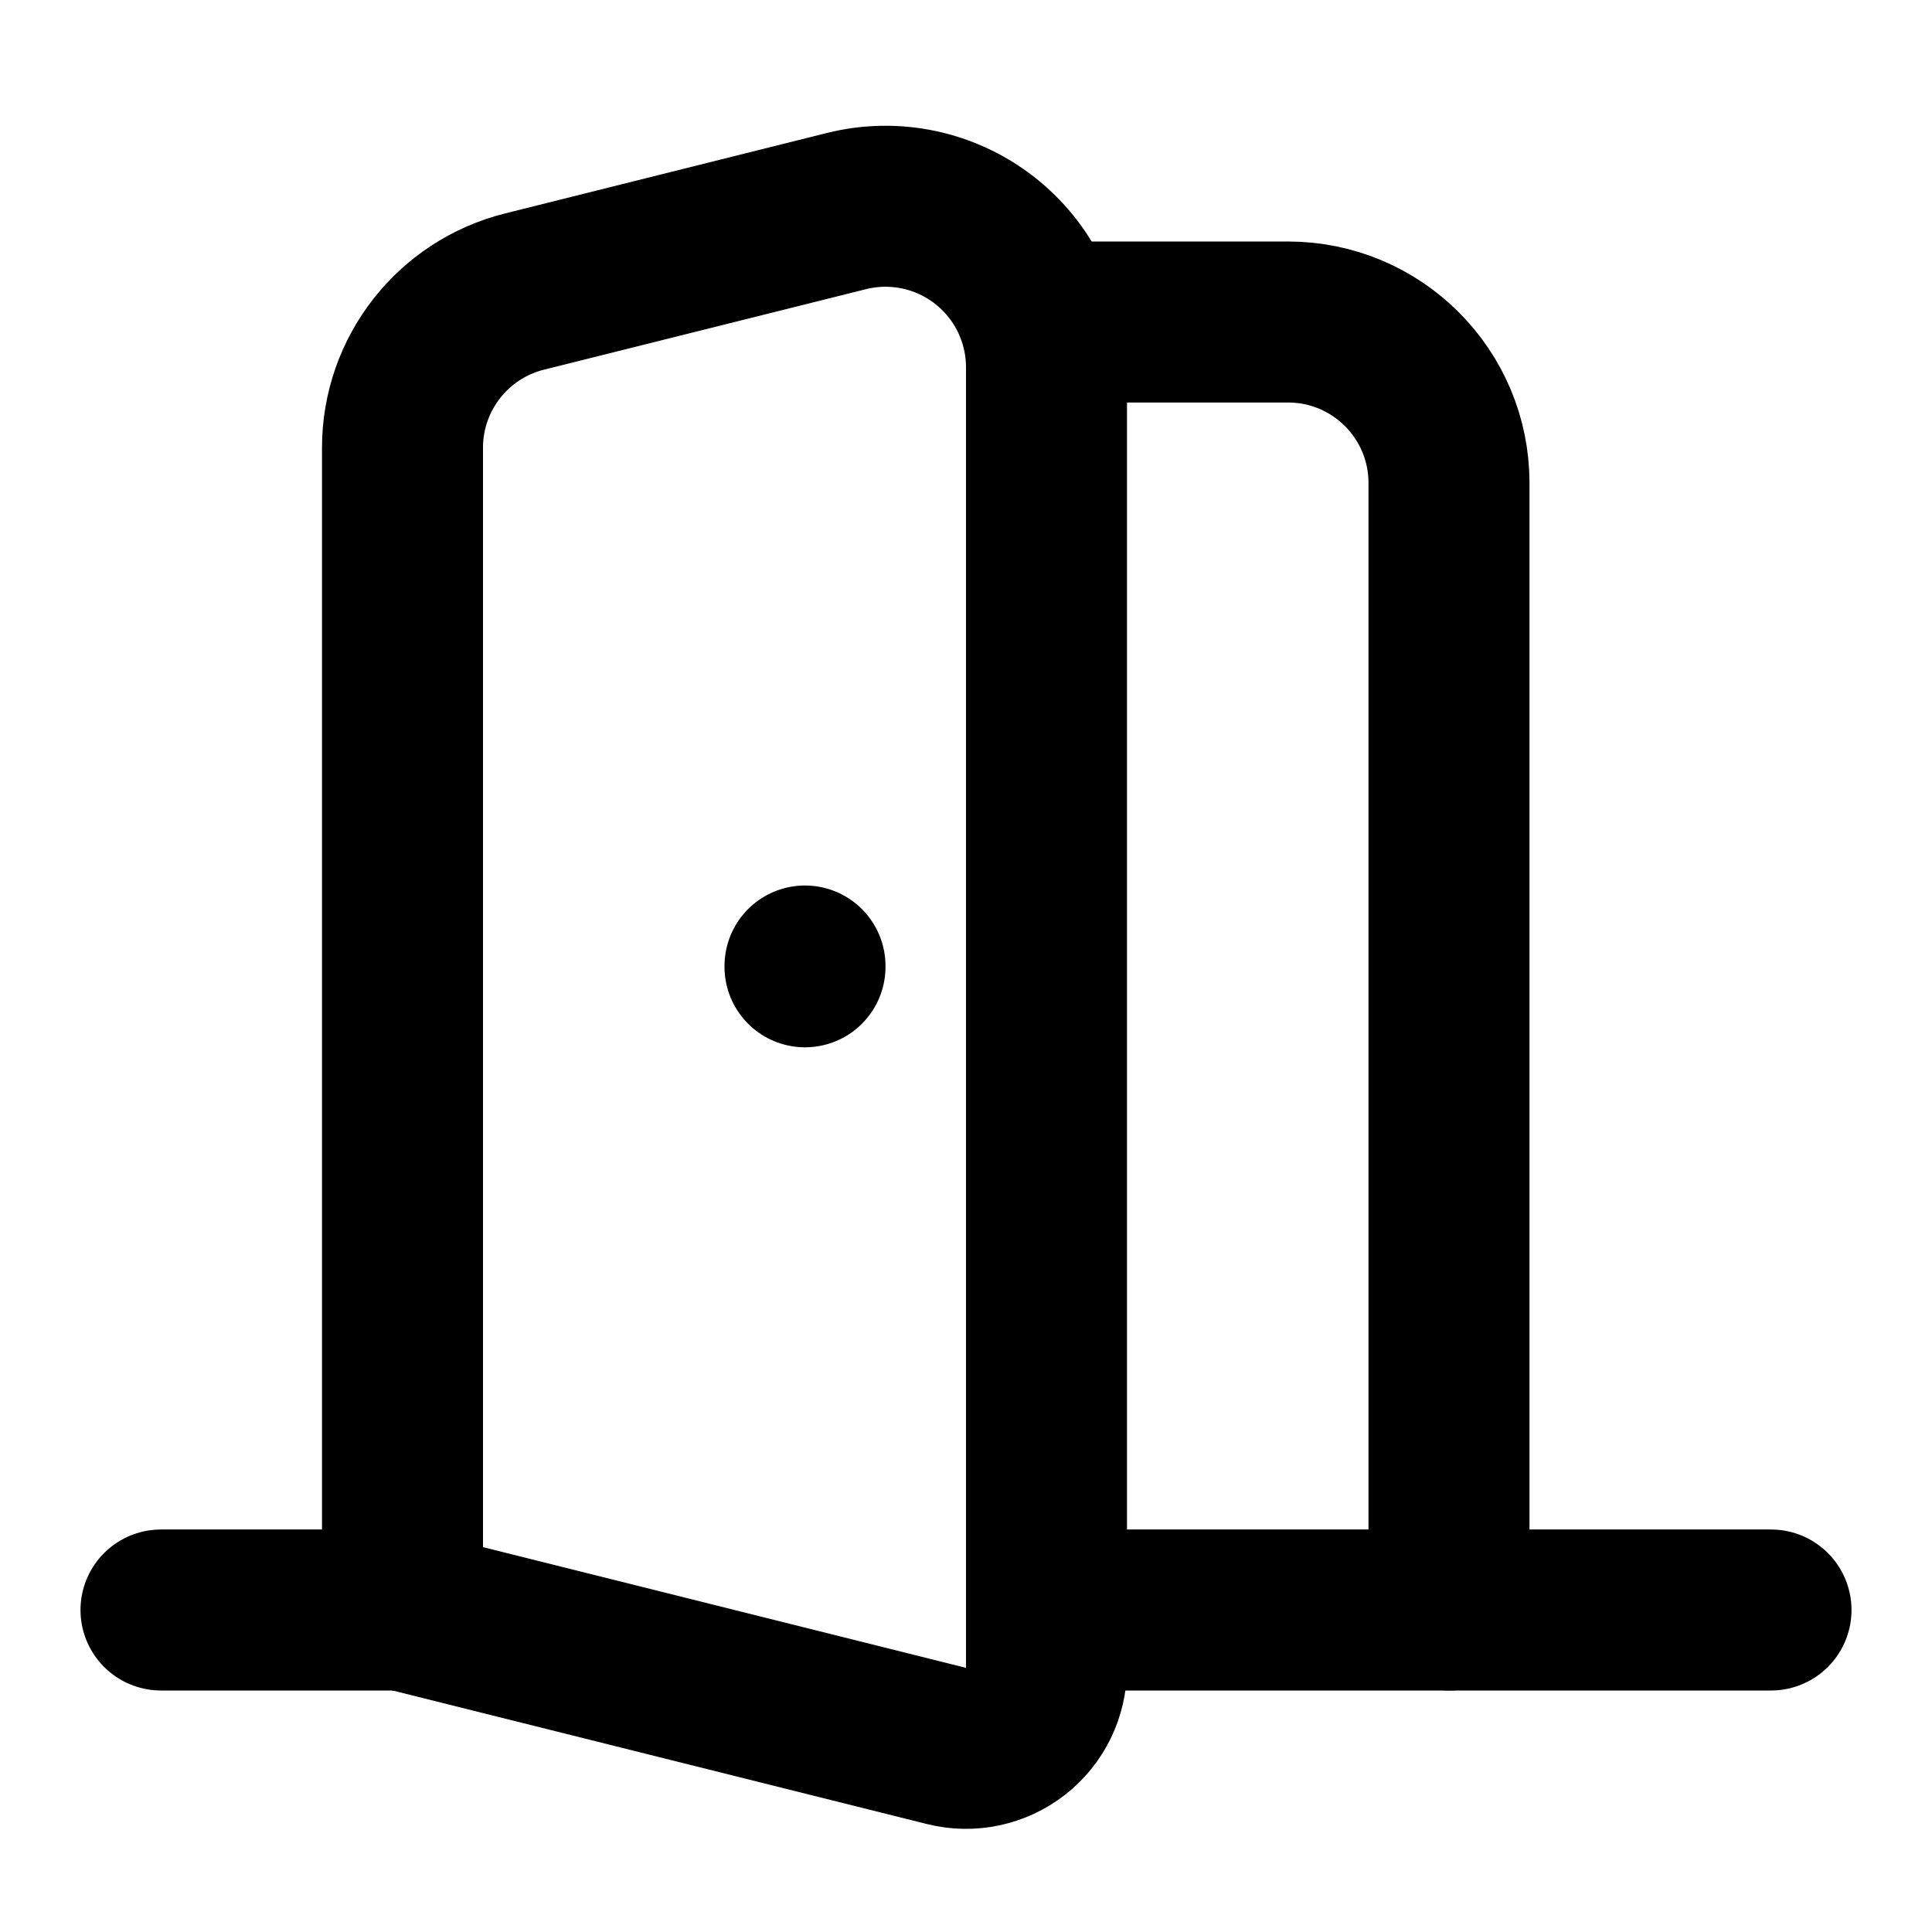
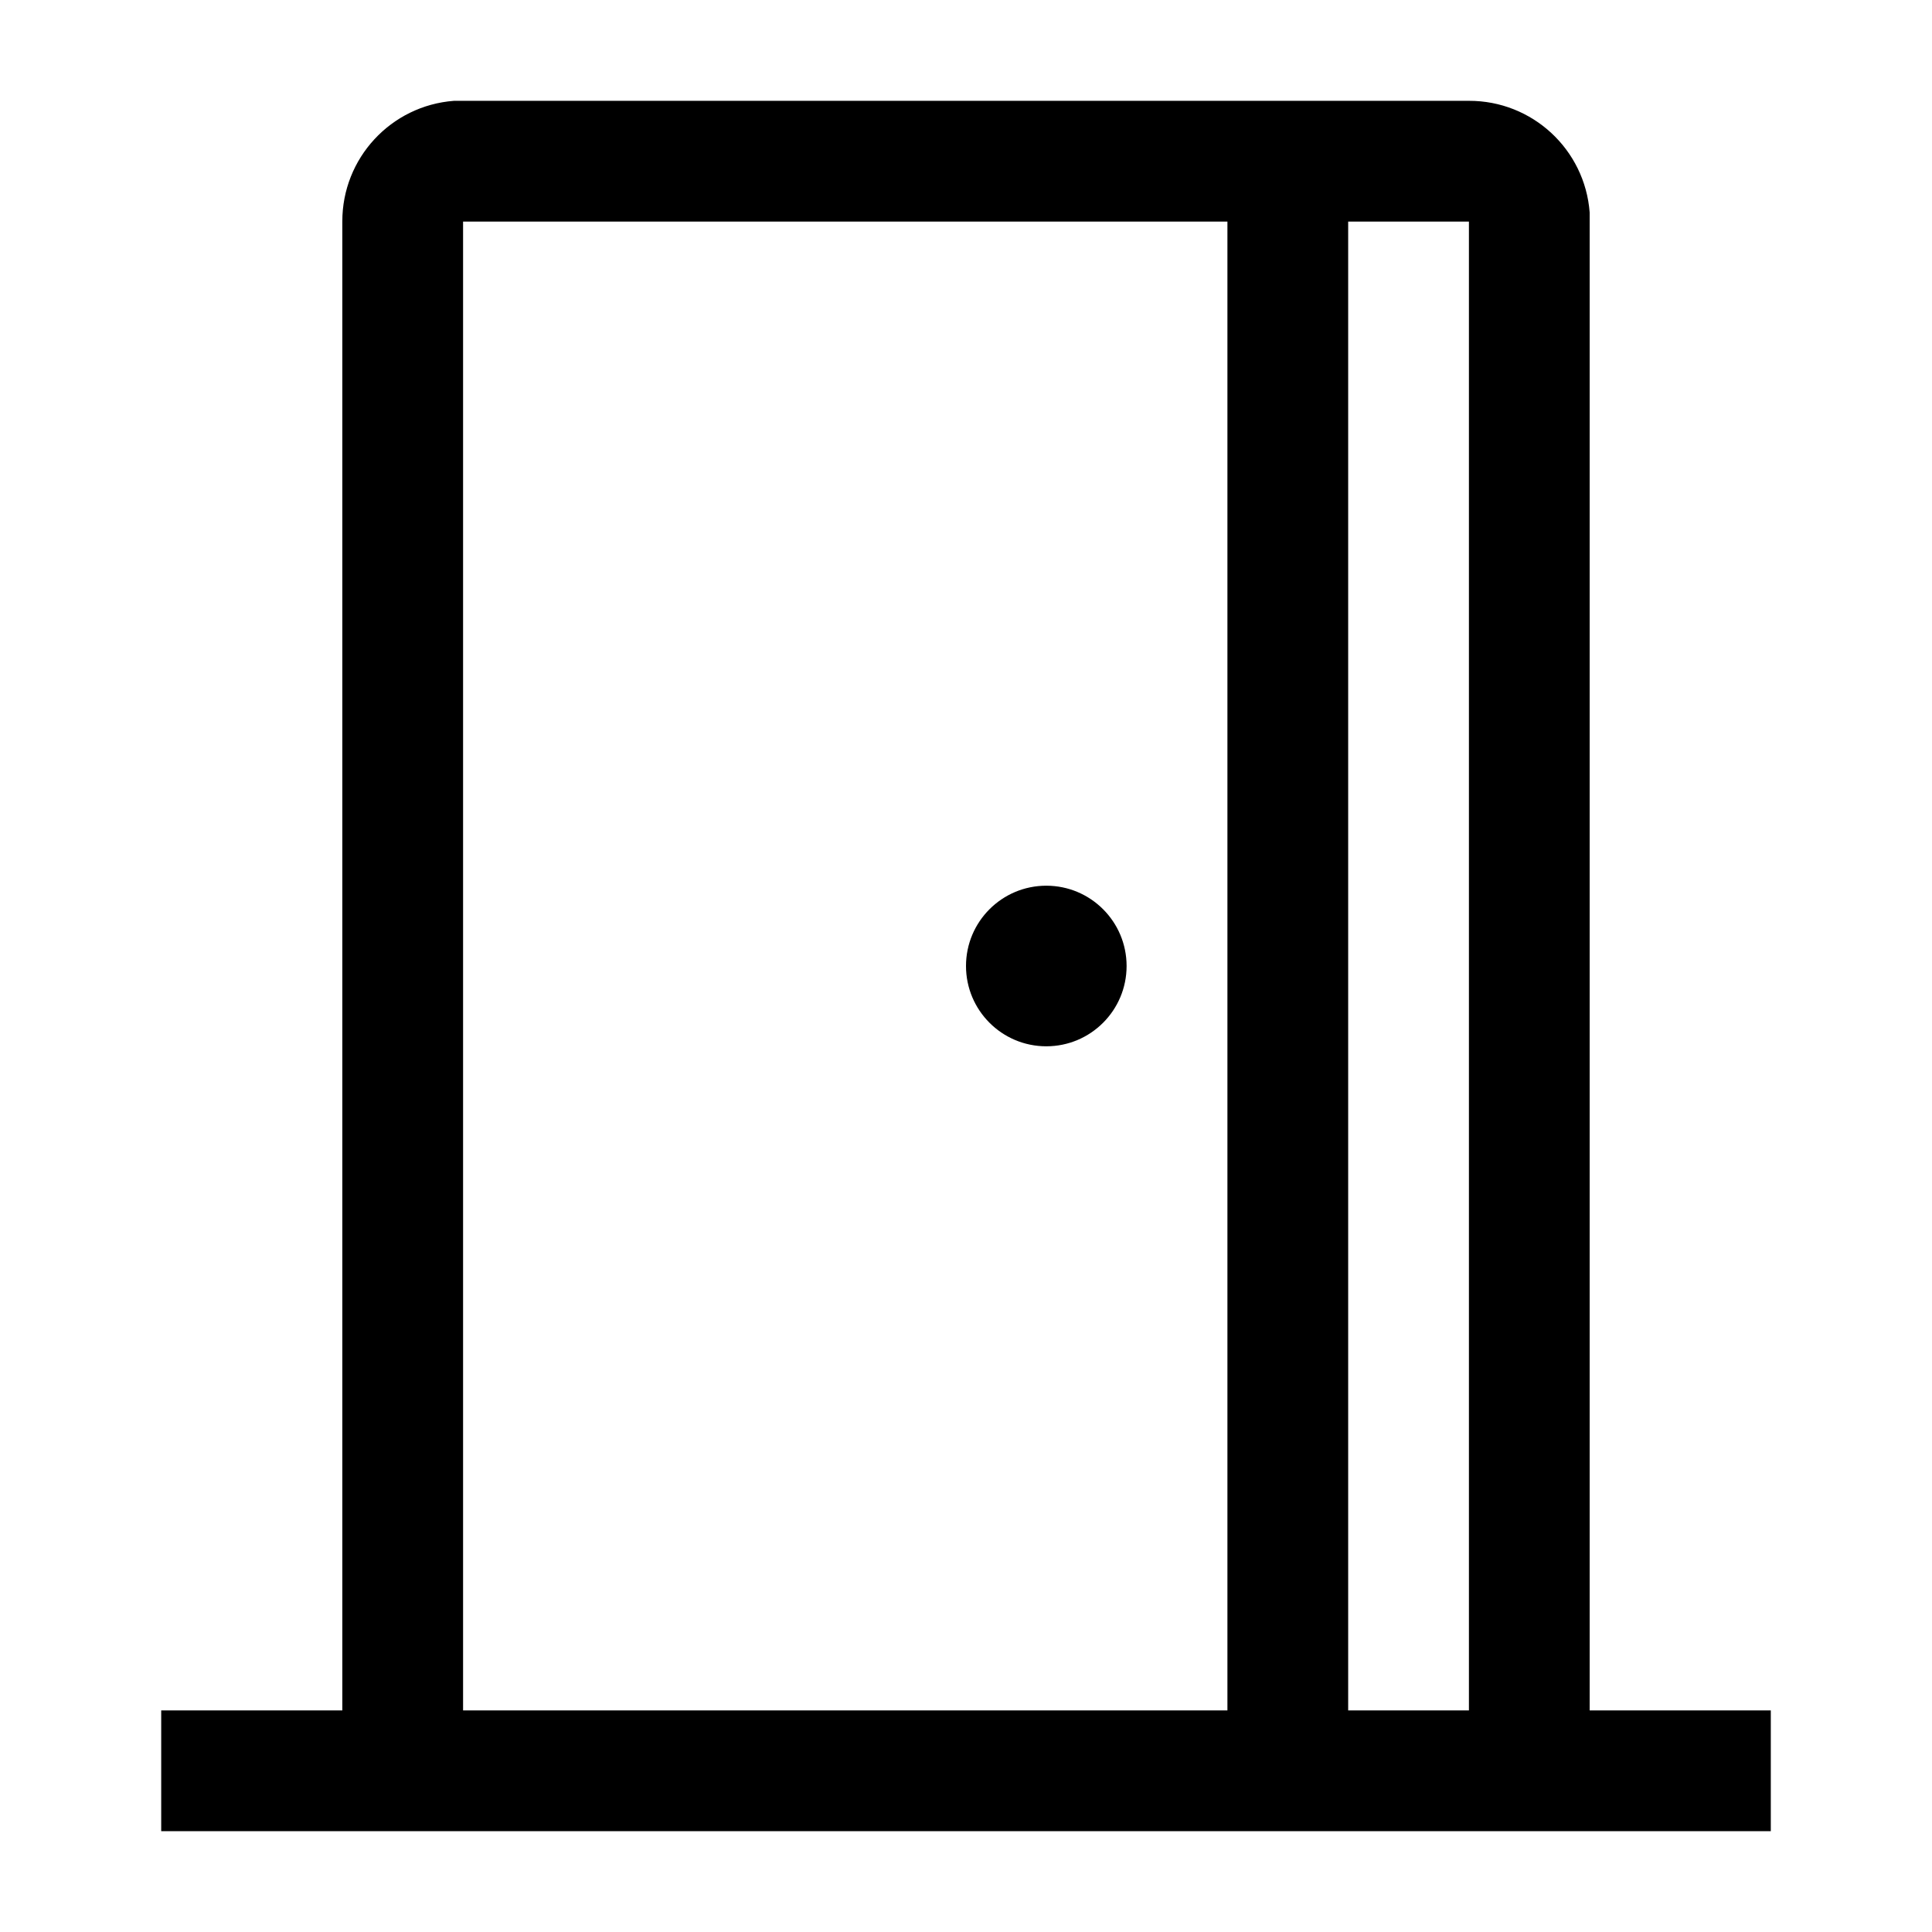
- <svg xmlns="http://www.w3.org/2000/svg" width="24" height="24" viewBox="0 0 24 24" fill="none" stroke="currentColor" stroke-width="2" stroke-linecap="round" stroke-linejoin="round" class="lucide lucide-door-open">
-   <path d="M13 4h3a2 2 0 0 1 2 2v14" />
-   <path d="M2 20h3" />
-   <path d="M13 20h9" />
-   <path d="M10 12v.01" />
-   <path d="M13 4.562v16.157a1 1 0 0 1-1.242.97L5 20V5.562a2 2 0 0 1 1.515-1.94l4-1A2 2 0 0 1 13 4.561Z" />
+ <svg xmlns="http://www.w3.org/2000/svg" viewBox="0 0 32 32" aria-hidden="true" role="presentation" focusable="false" style="display: block; height: 24px; width: 24px; fill: currentcolor;">
+   <path d="M24.33 1.67a2 2 0 0 1 2 1.85v24.81h3v2H2.67v-2h3V3.67a2 2 0 0 1 1.85-2h.15zm-4 2H7.67v24.66h12.66zm4 0h-2v24.66h2zm-7 11a1.33 1.33 0 1 1 0 2.66 1.33 1.33 0 0 1 0-2.66z" />
</svg>
